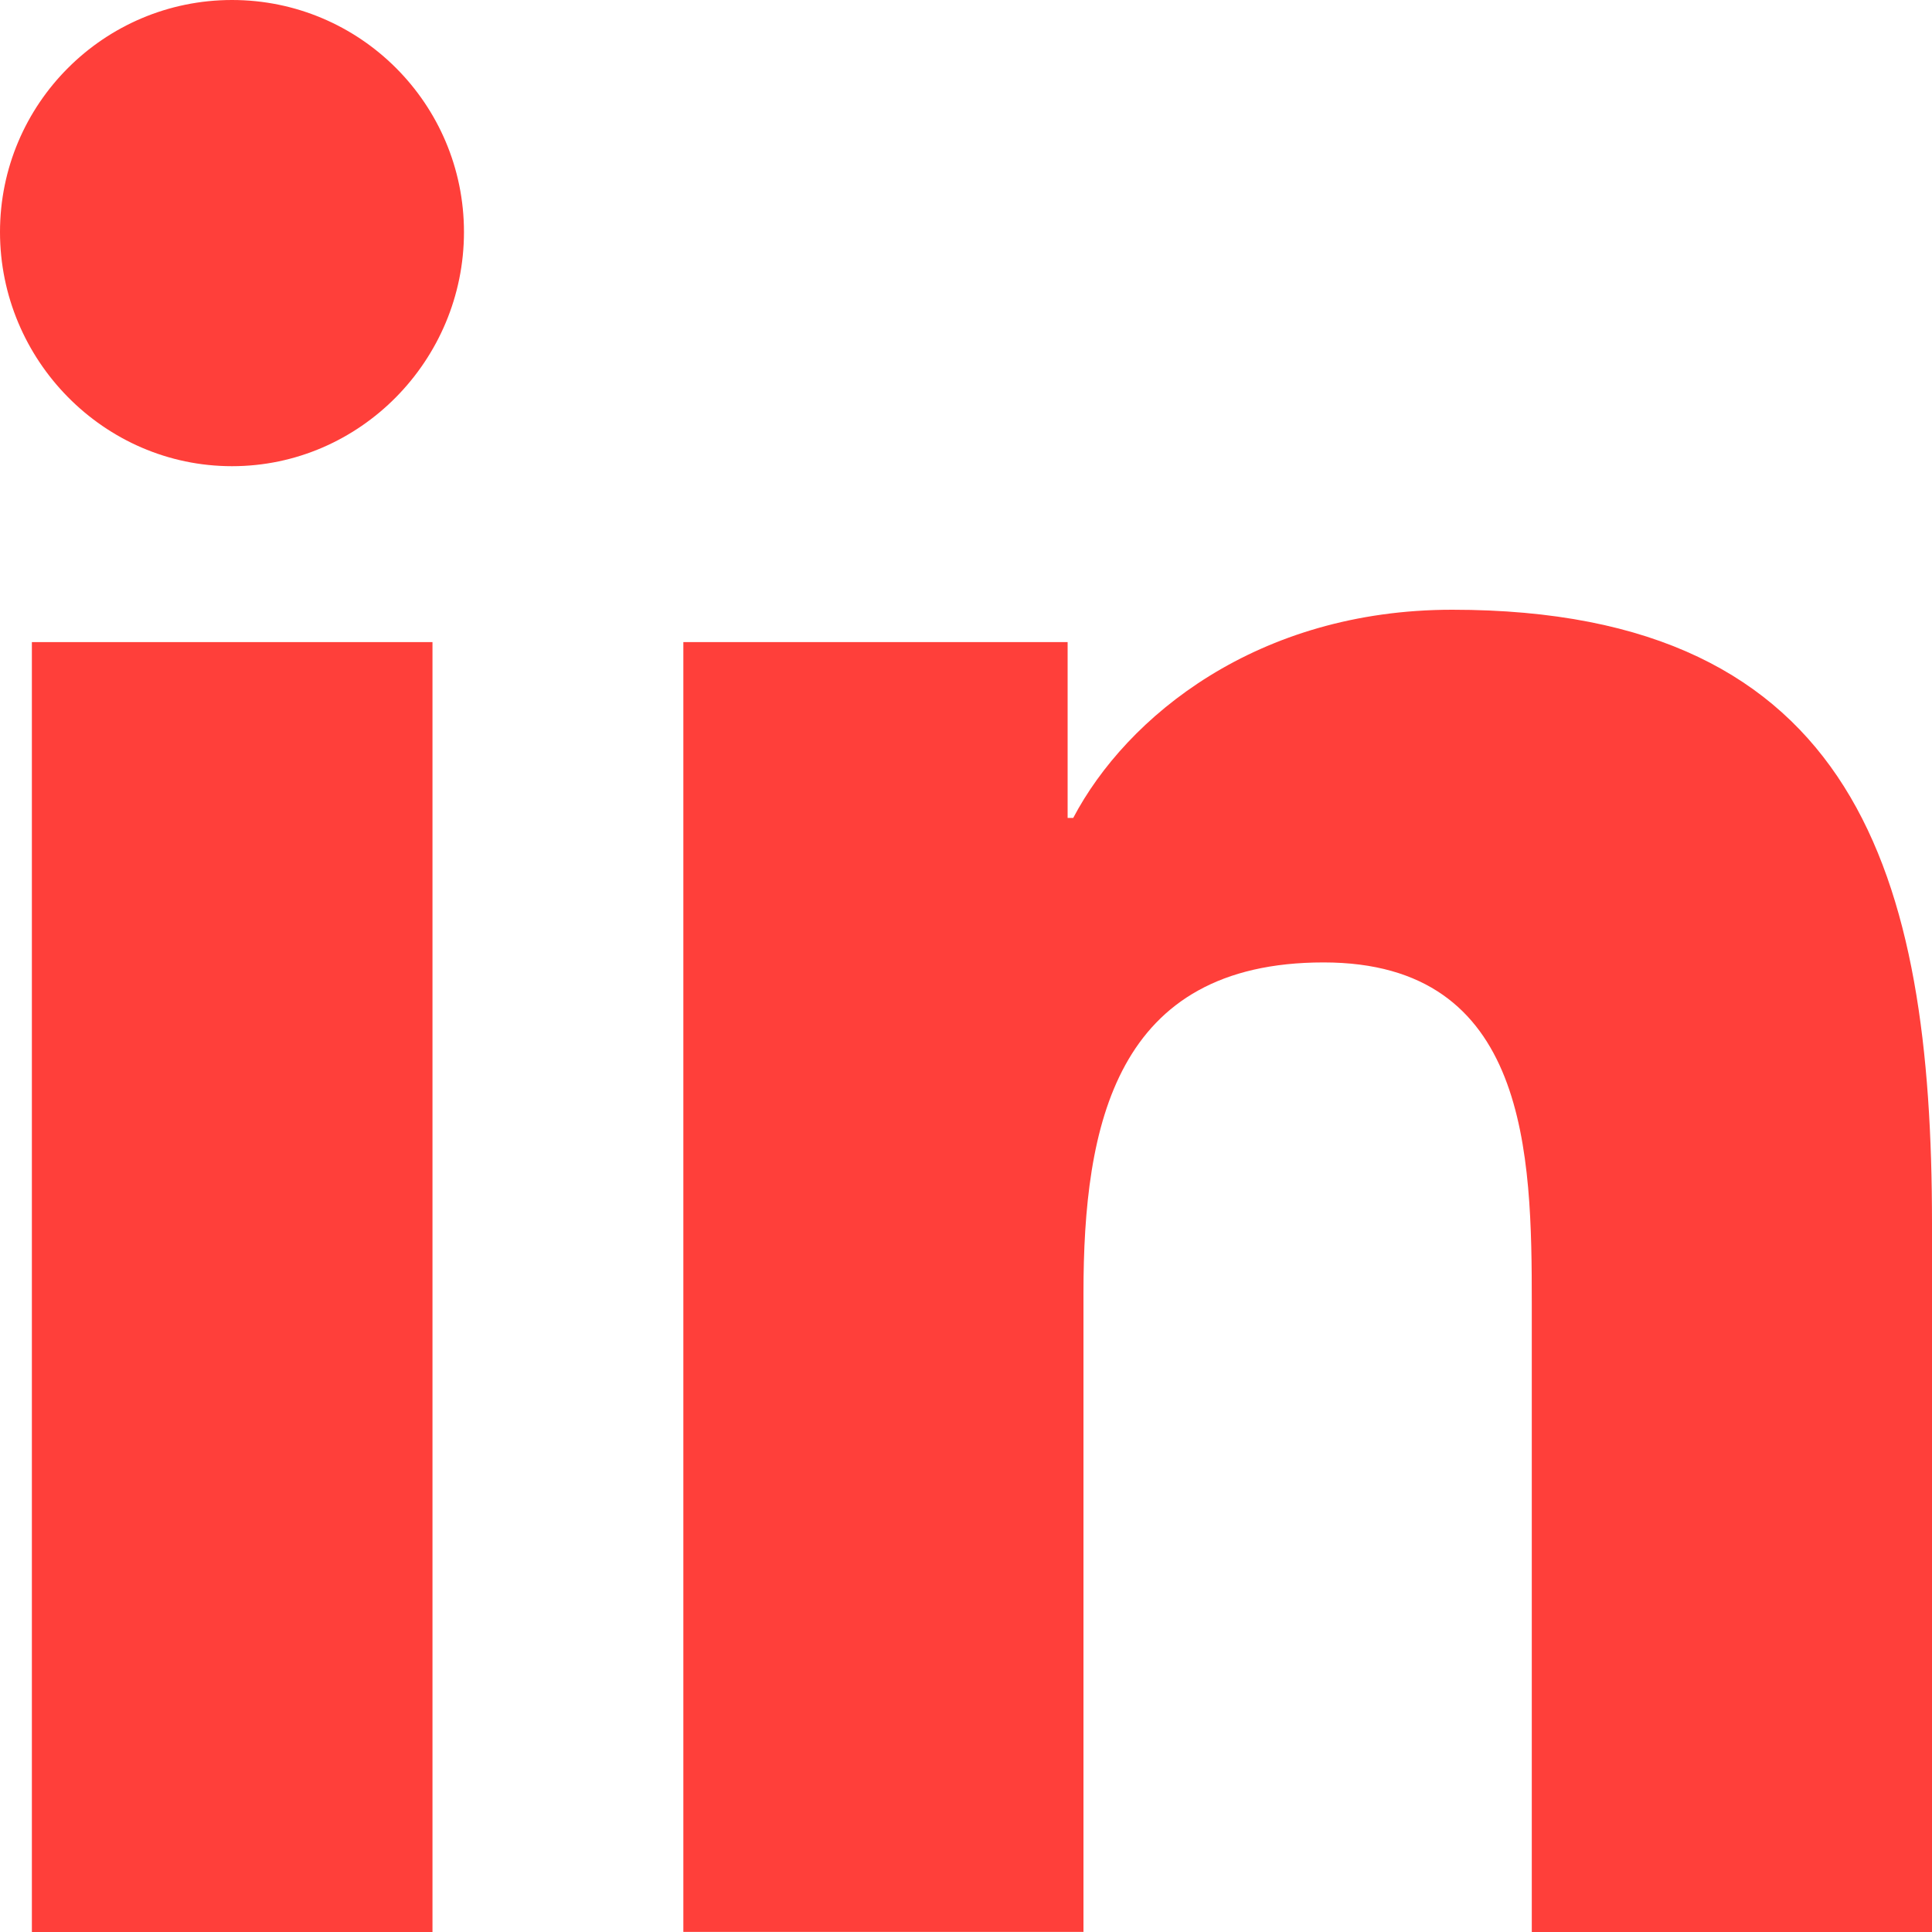
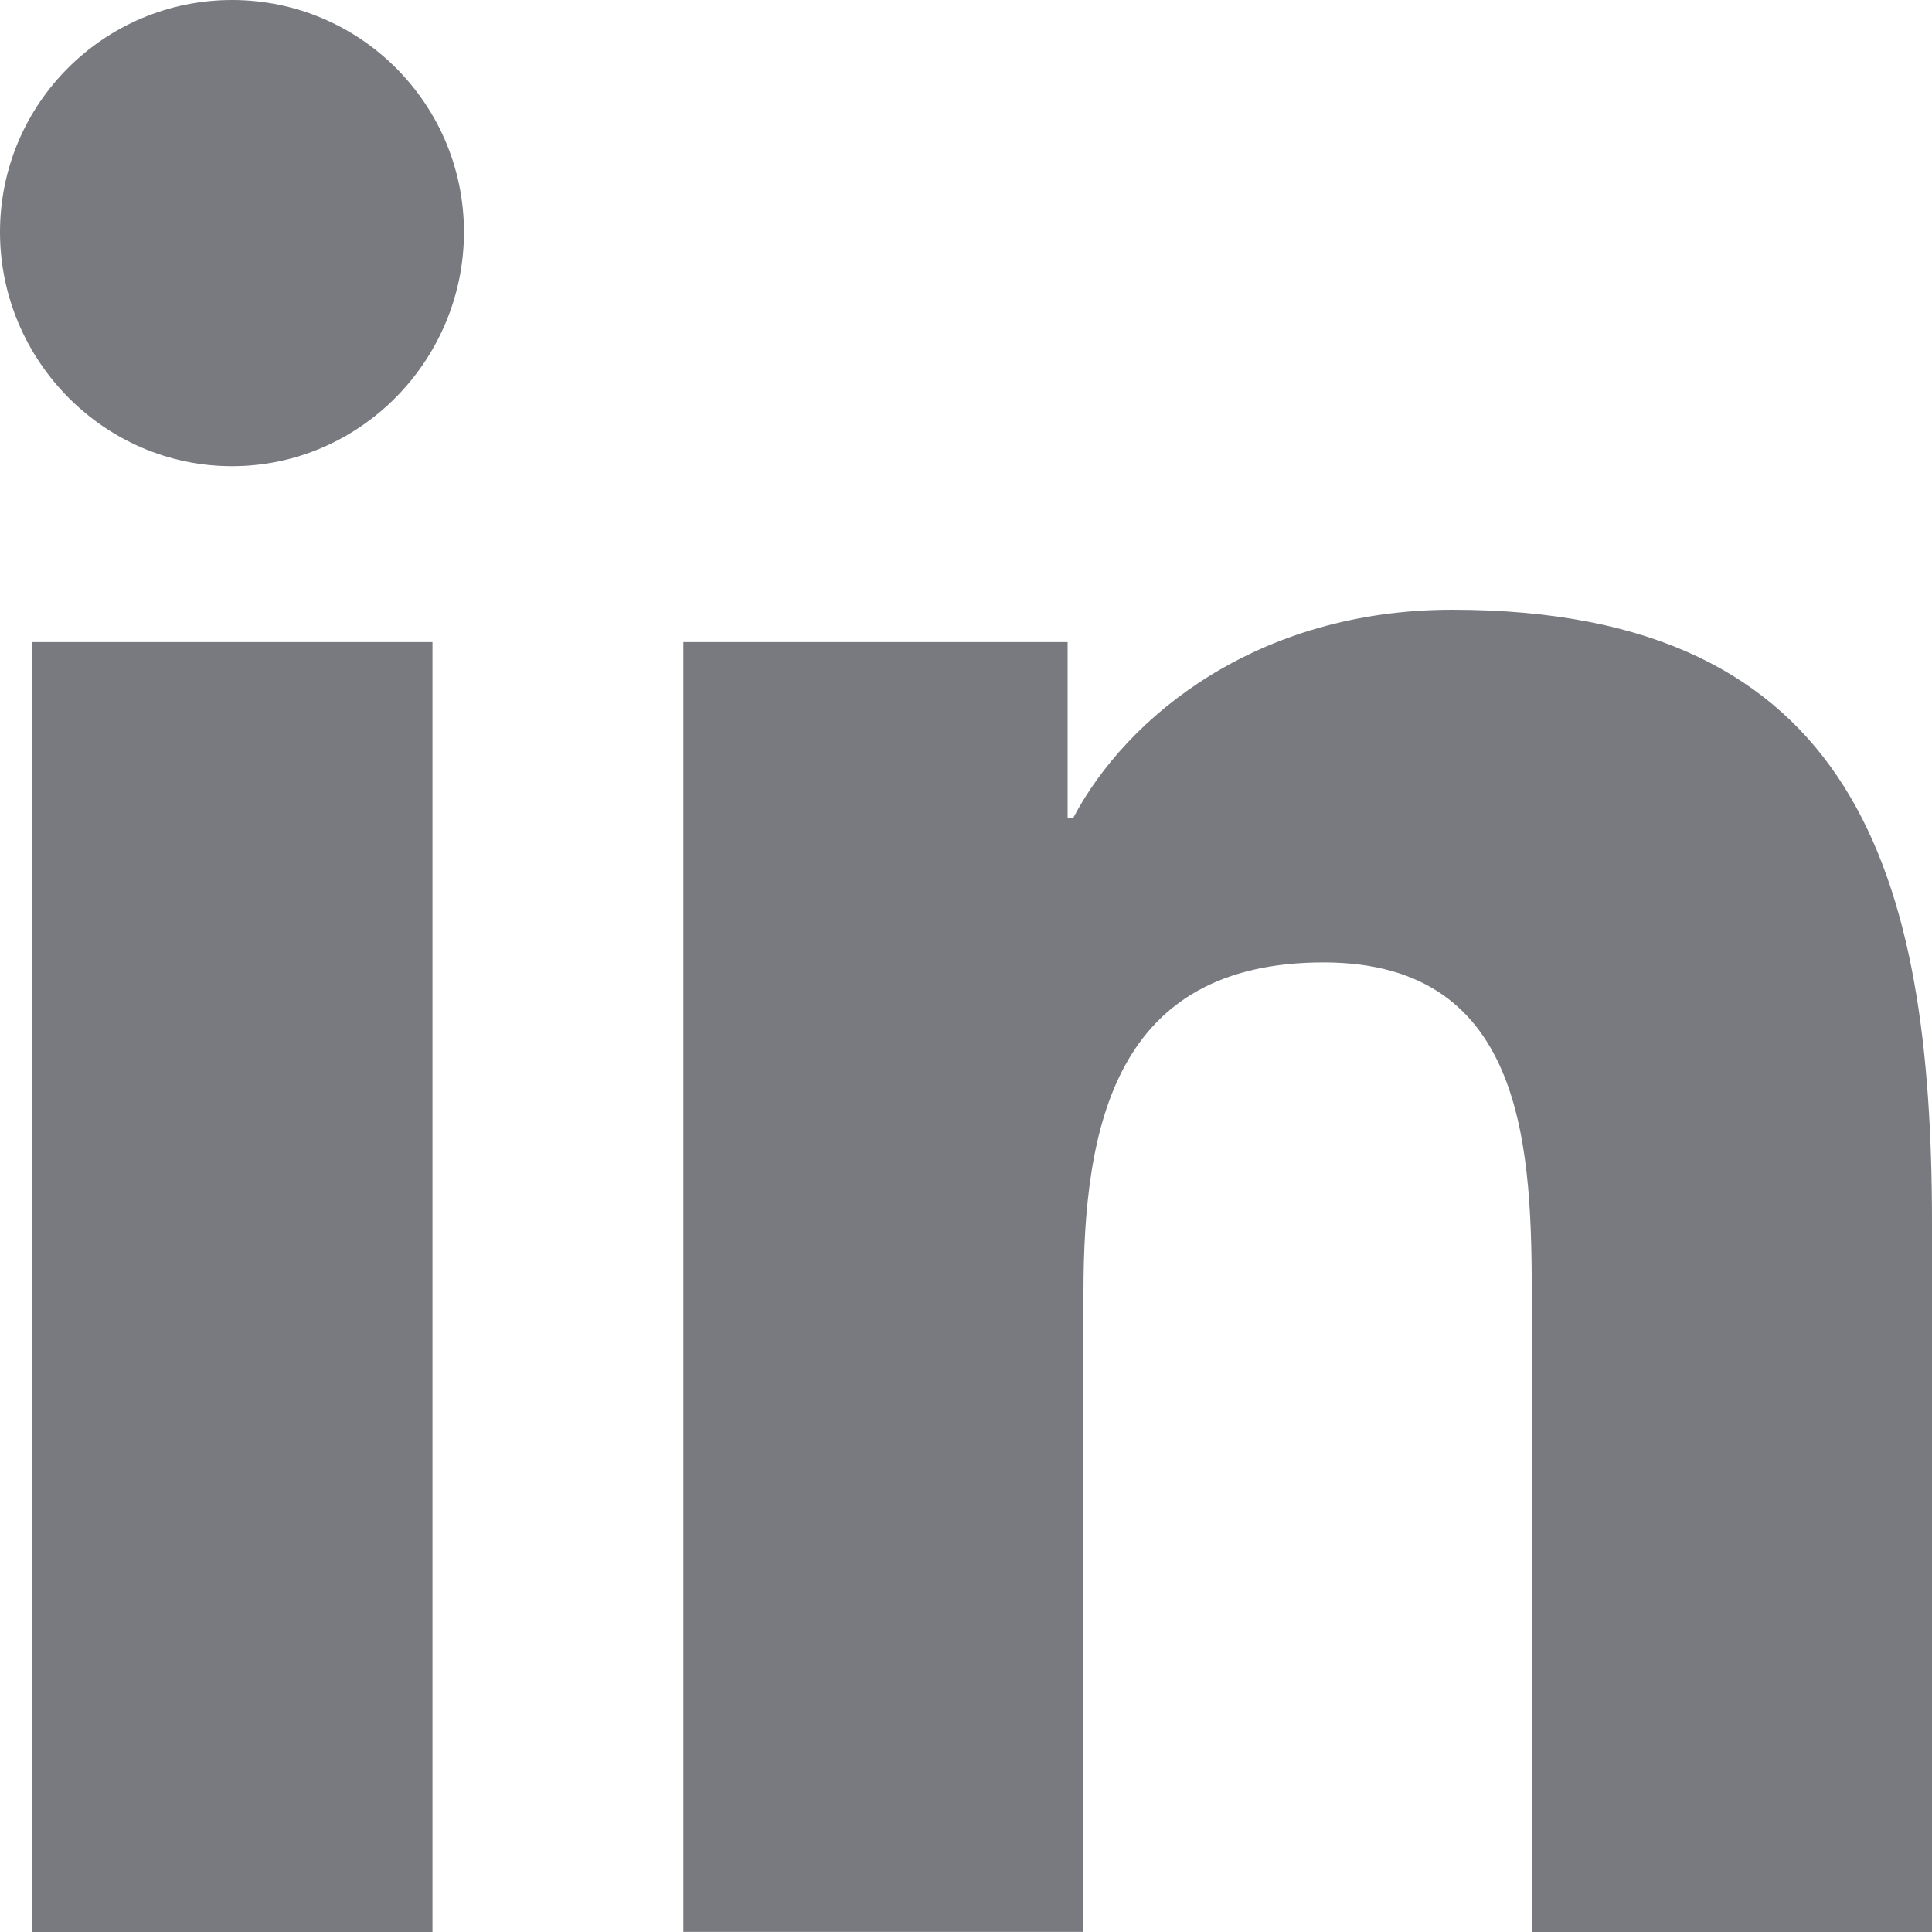
<svg xmlns="http://www.w3.org/2000/svg" width="20" height="20" viewBox="0 0 20 20" fill="none">
-   <path d="M19.995 20L20 19.999V12.664C20 9.076 19.227 6.312 15.033 6.312C13.016 6.312 11.662 7.418 11.11 8.467H11.052V6.647H7.074V19.999H11.216V13.387C11.216 11.647 11.546 9.963 13.702 9.963C15.826 9.963 15.857 11.95 15.857 13.499V20H19.995Z" fill="#FF3F3A" />
-   <path d="M0.33 6.647H4.477V20H0.33V6.647Z" fill="#FF3F3A" />
-   <path d="M2.402 0C1.076 0 0 1.076 0 2.402C0 3.728 1.076 4.826 2.402 4.826C3.728 4.826 4.803 3.728 4.803 2.402C4.803 1.076 3.727 0 2.402 0Z" fill="#FF3F3A" />
+   <path d="M19.995 20L20 19.999V12.664C20 9.076 19.227 6.312 15.033 6.312C13.016 6.312 11.662 7.418 11.11 8.467H11.052V6.647H7.074V19.999H11.216V13.387C11.216 11.647 11.546 9.963 13.702 9.963C15.826 9.963 15.857 11.95 15.857 13.499V20H19.995Z" fill="#787A80" />
+   <path d="M0.33 6.647H4.477V20H0.33V6.647Z" fill="#787A80" />
+   <path d="M2.402 0C1.076 0 0 1.076 0 2.402C0 3.728 1.076 4.826 2.402 4.826C3.728 4.826 4.803 3.728 4.803 2.402C4.803 1.076 3.727 0 2.402 0Z" fill="#787A80" />
</svg>
